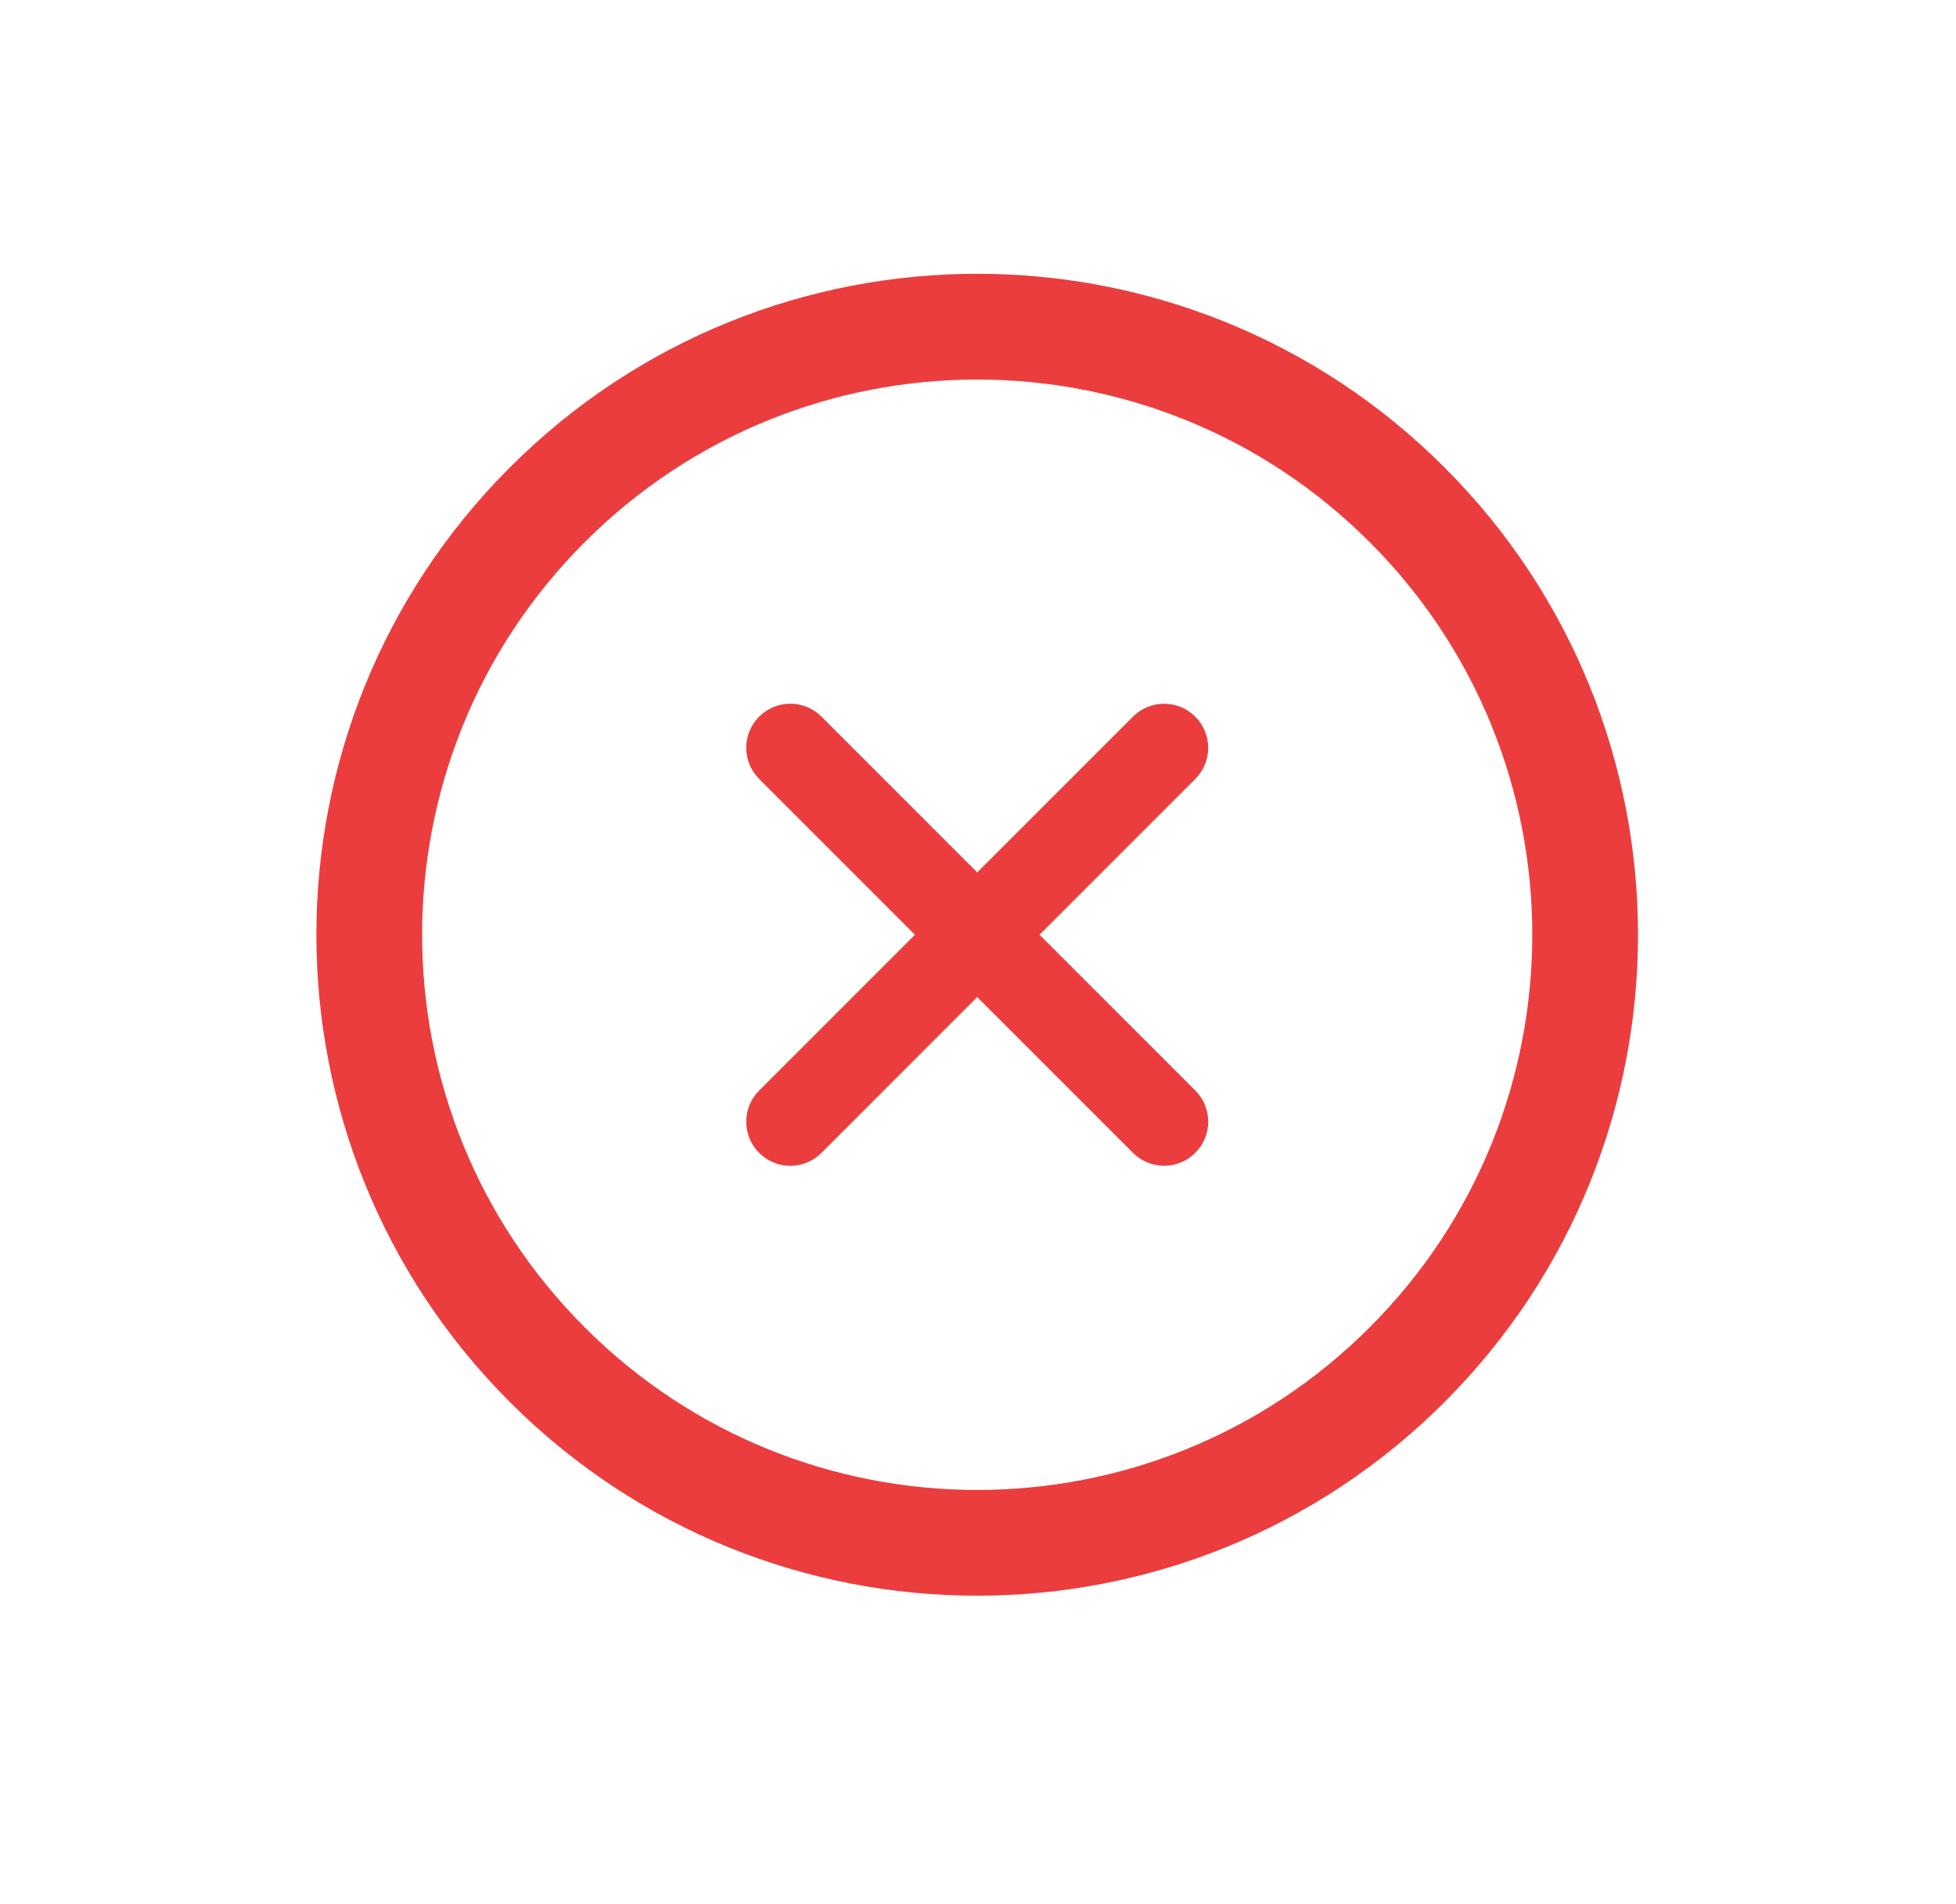
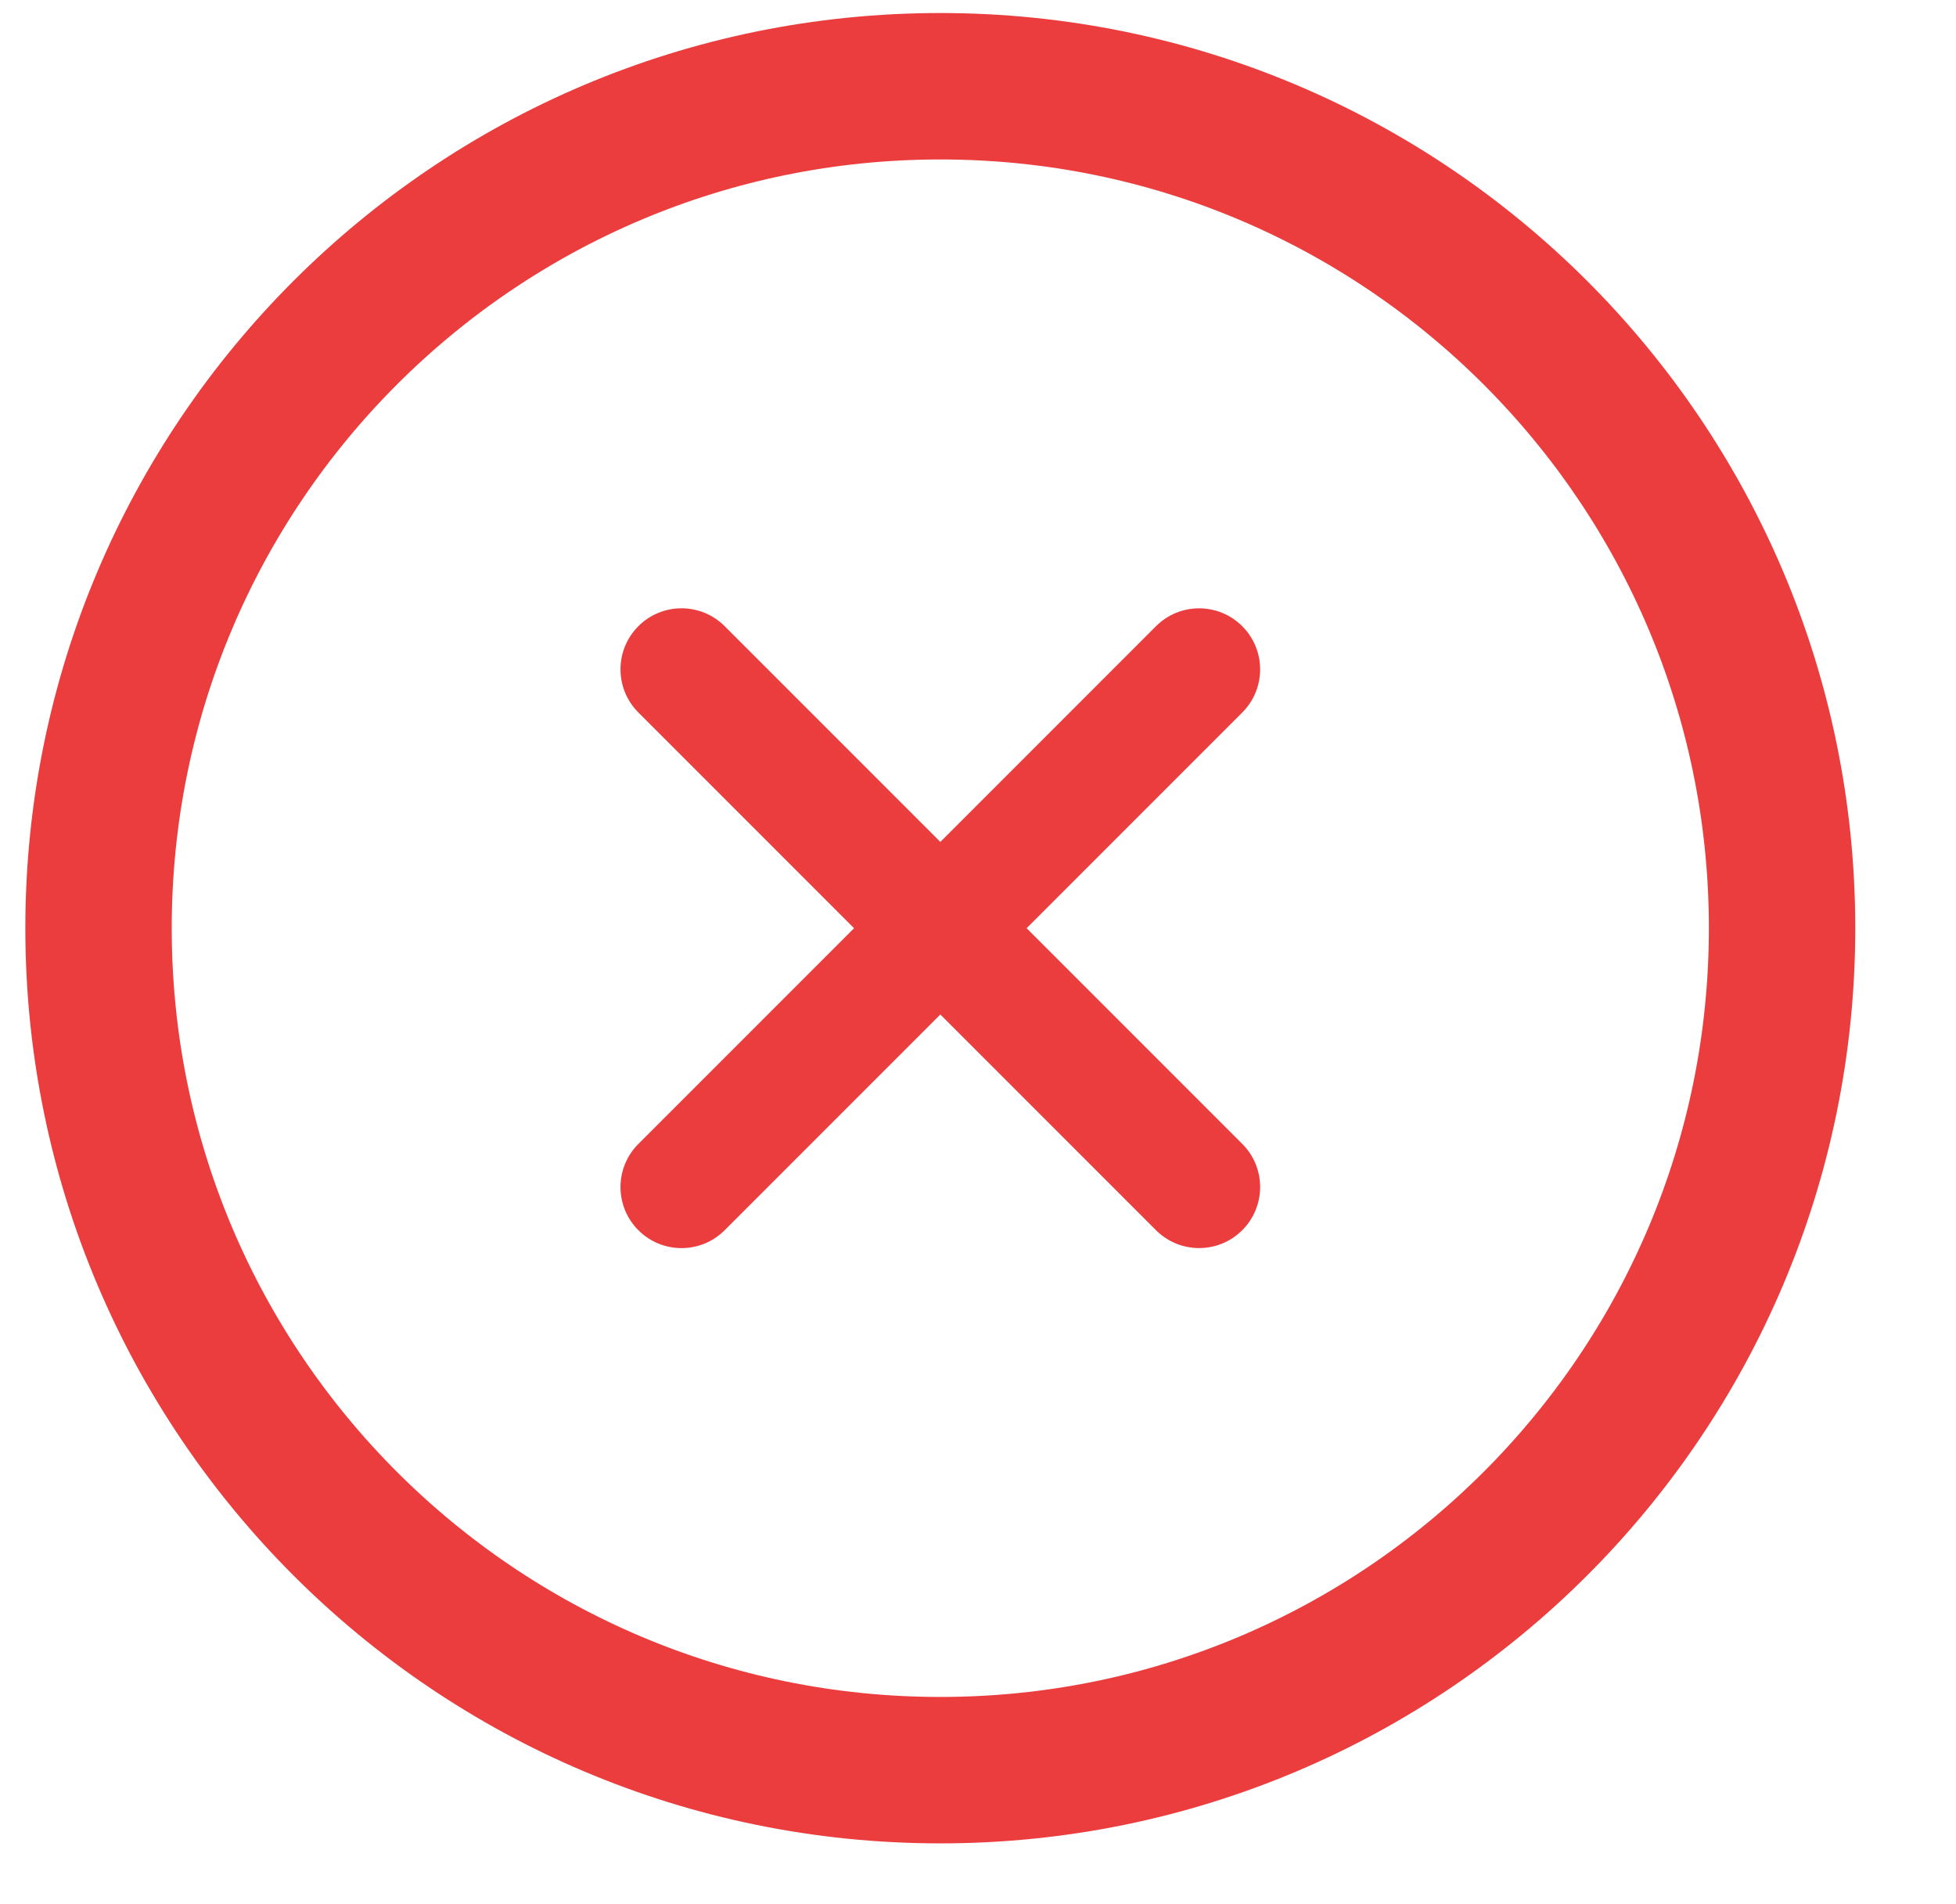
- <svg xmlns="http://www.w3.org/2000/svg" width="37" height="36" viewBox="0 0 37 36" fill="none">
-   <circle cx="18.485" cy="17.678" r="11.5" transform="rotate(45 18.4852 17.6777)" stroke="#EB3D3D" stroke-width="2" />
+ <svg xmlns="http://www.w3.org/2000/svg" width="37" height="36" viewBox="6 5 26 26" fill="none">
+   <circle cx="18.485" cy="17.678" r="11.5" stroke="#EB3D3D" stroke-width="2" />
  <rect x="22.021" y="12.964" width="1.667" height="11.667" rx="0.833" transform="rotate(45 22.0208 12.9636)" fill="#EB3D3D" />
  <rect x="13.771" y="14.142" width="1.667" height="11.667" rx="0.833" transform="rotate(-45 13.7712 14.1422)" fill="#EB3D3D" />
</svg>
